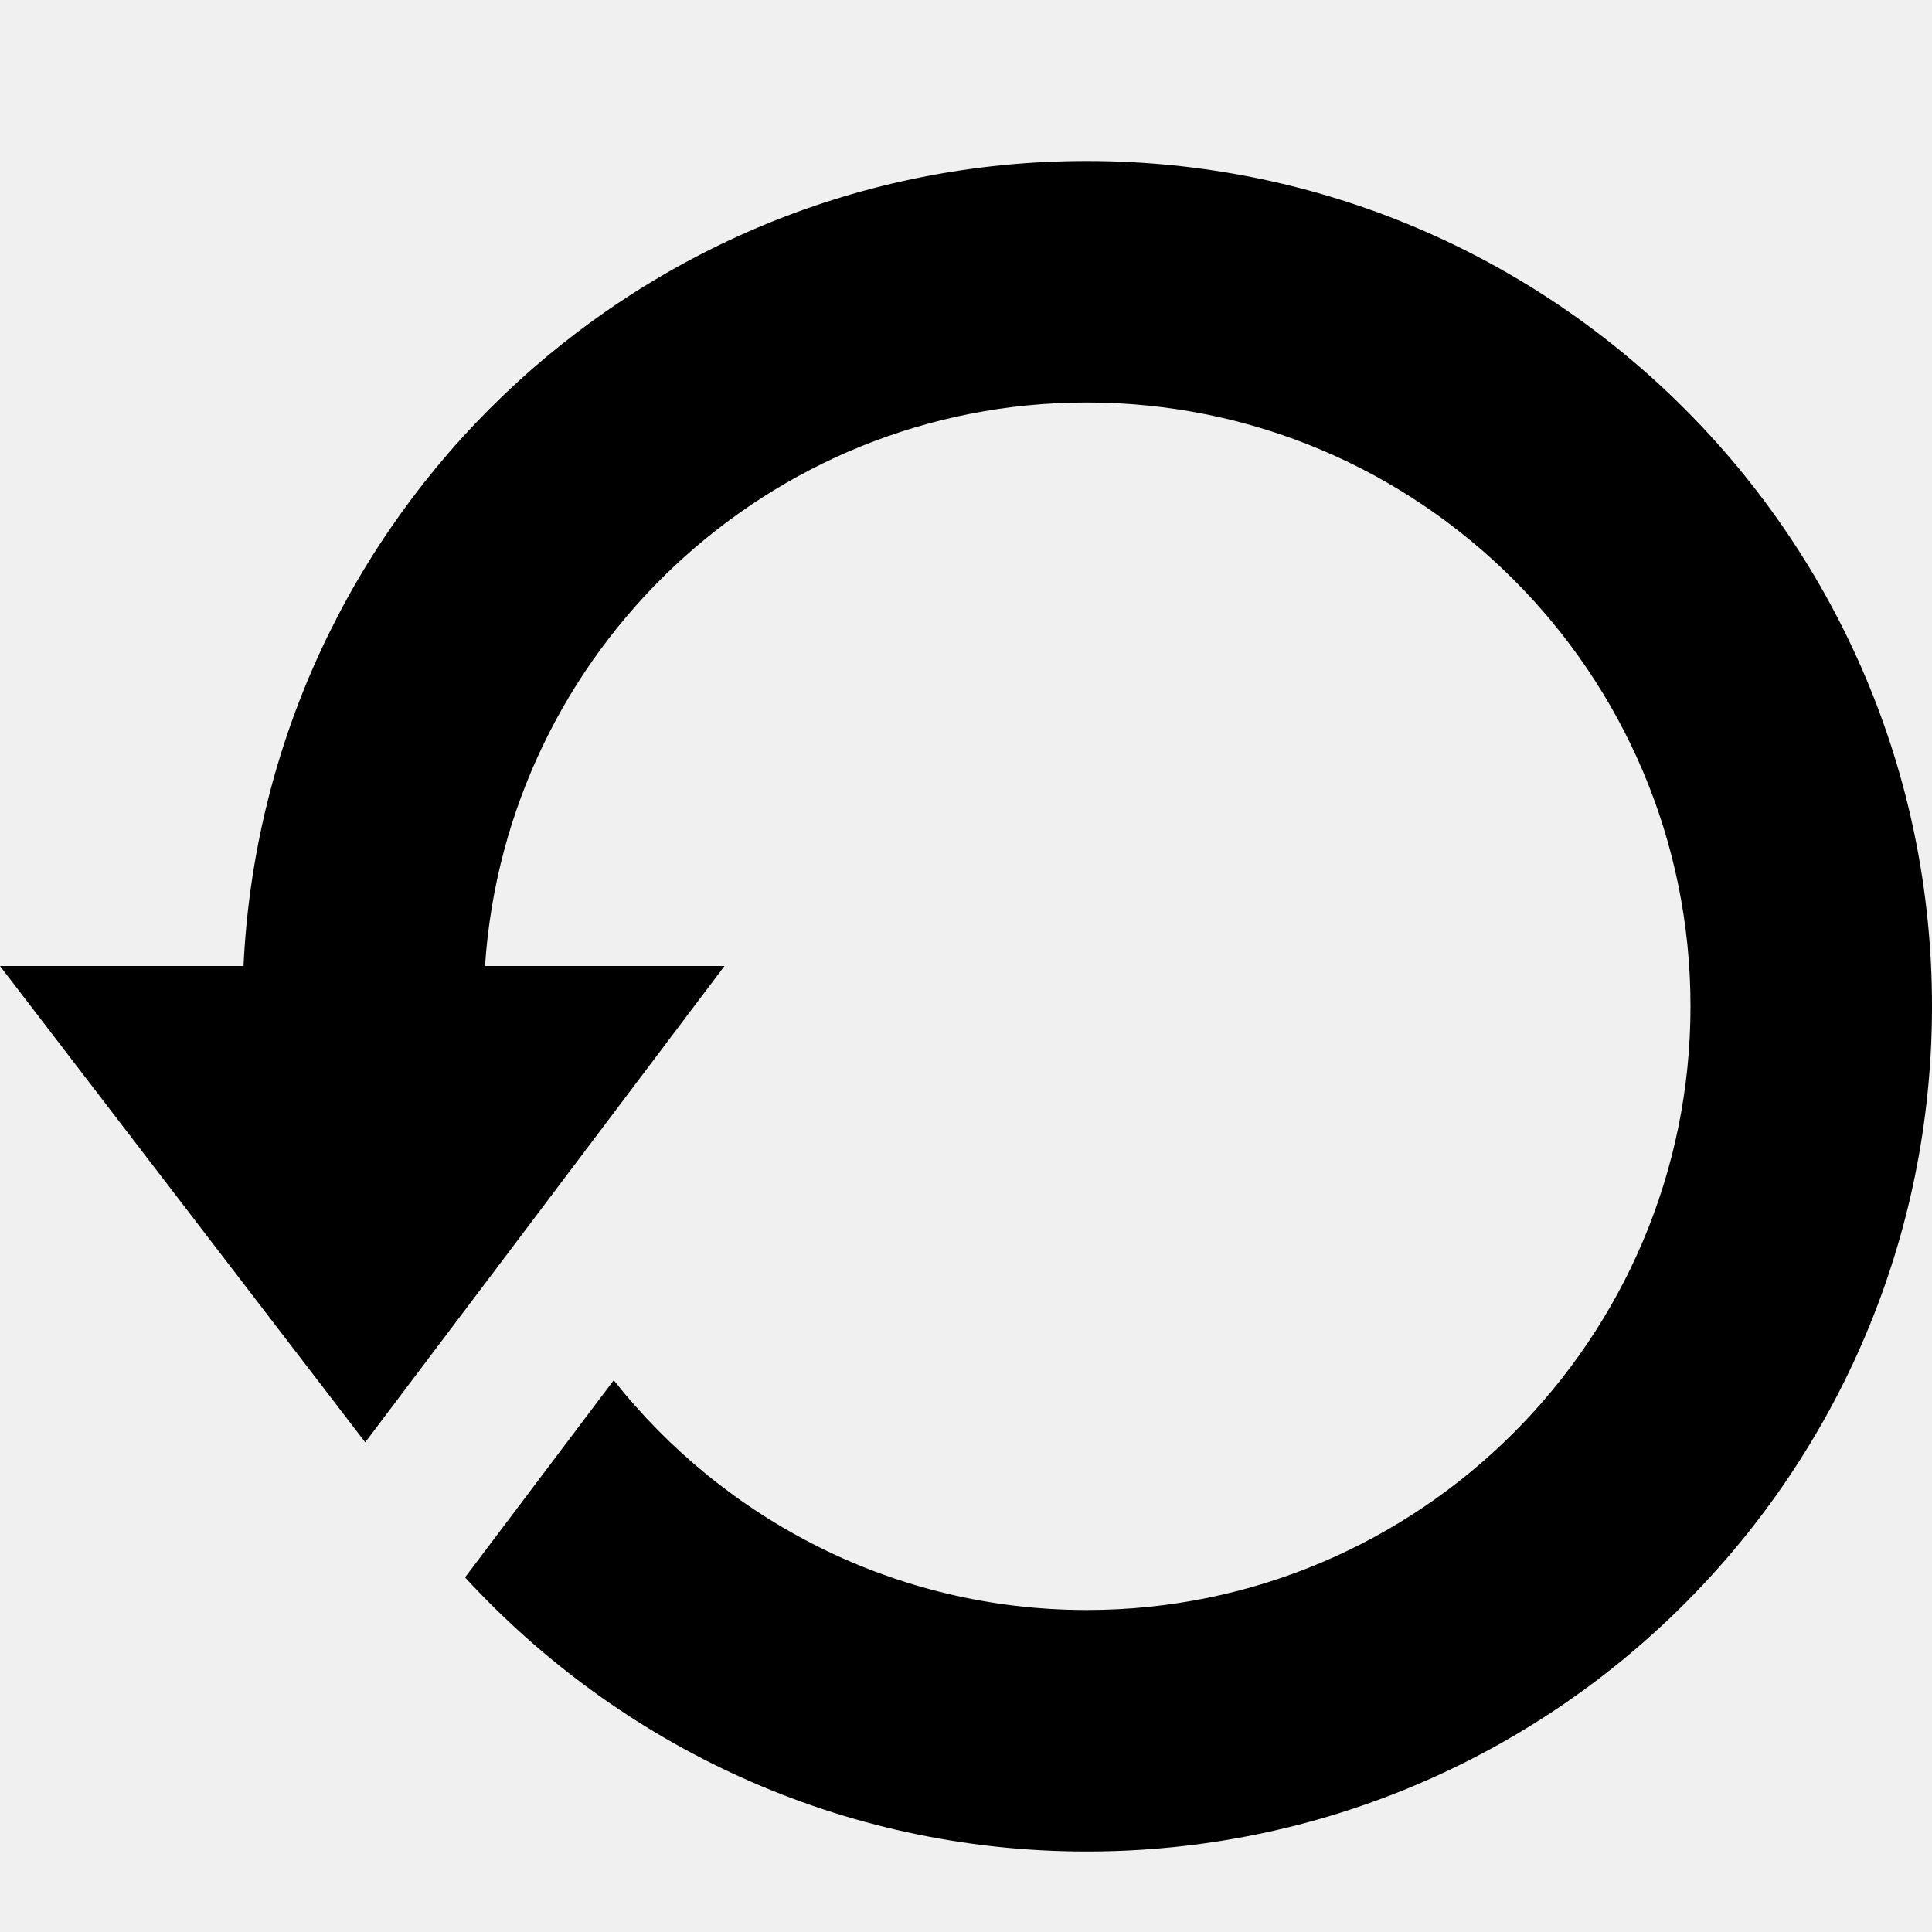
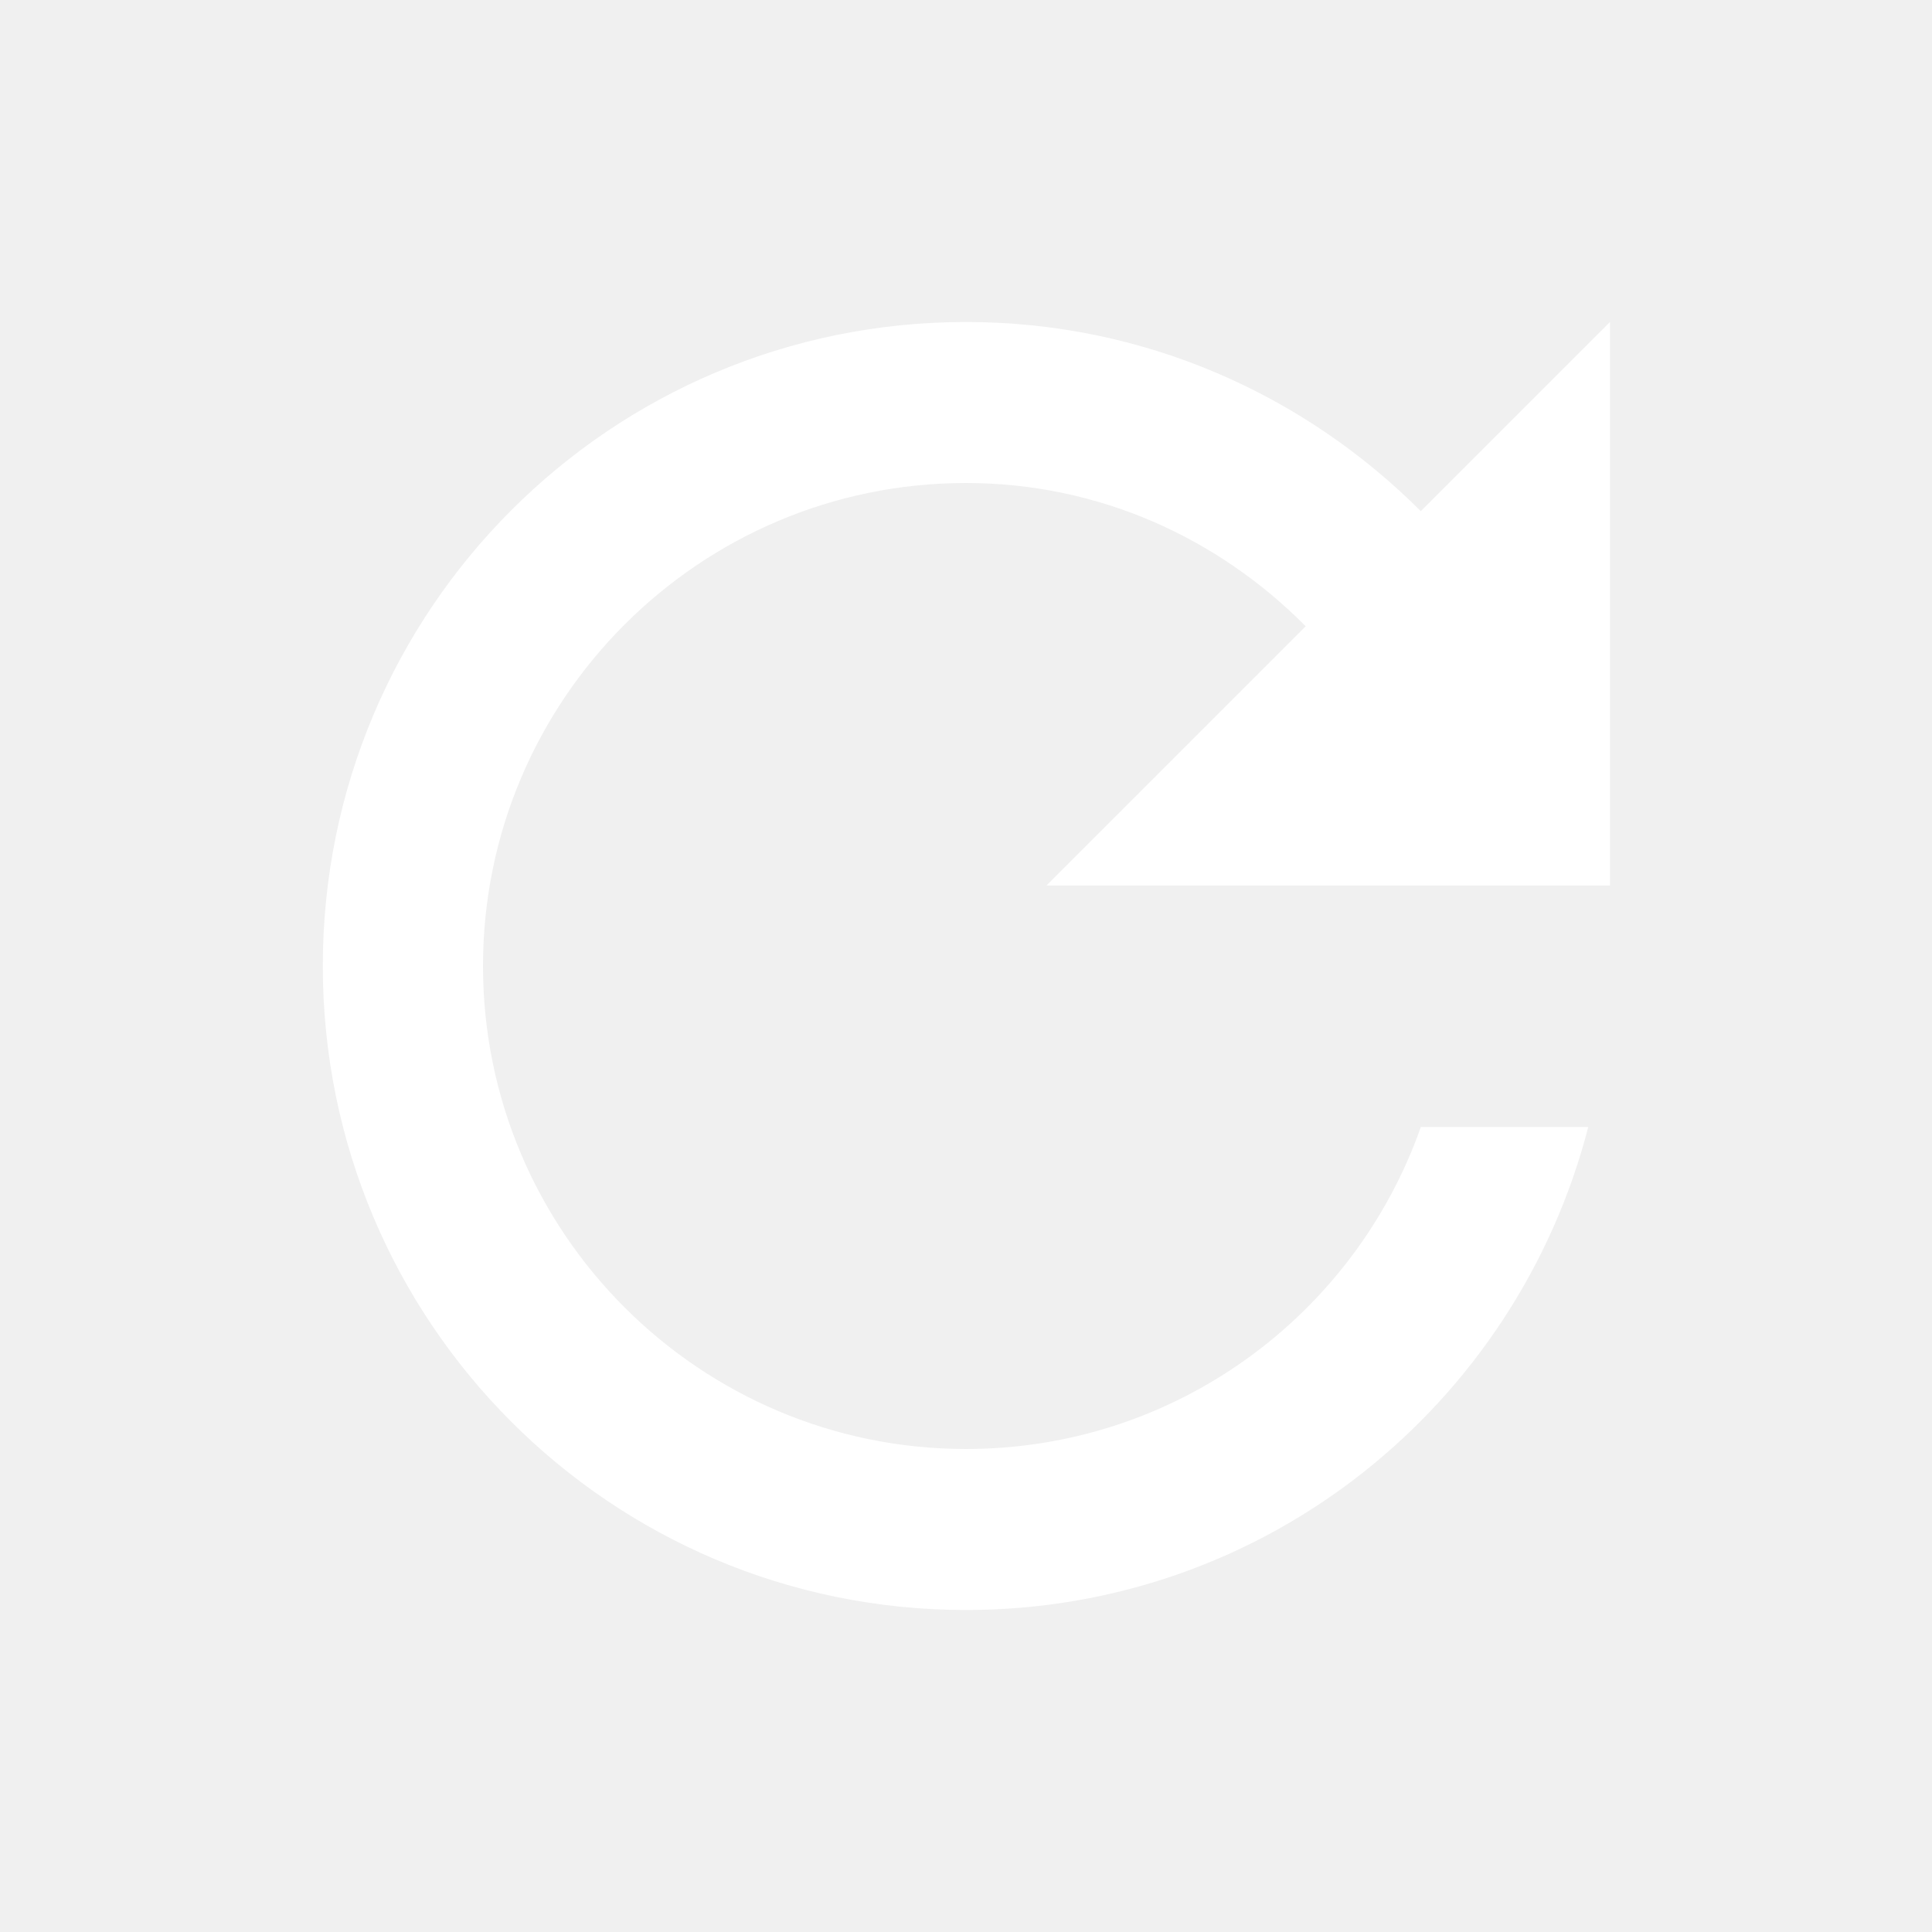
- <svg xmlns="http://www.w3.org/2000/svg" width="24" height="24" viewBox="0 0 24 24">
-   <path d="M13.5 2c-5.629 0-10.212 4.436-10.475 10h-3.025l4.537 5.917 4.463-5.917h-2.975c.26-3.902 3.508-7 7.475-7 4.136 0 7.5 3.364 7.5 7.5s-3.364 7.5-7.5 7.5c-2.381 0-4.502-1.119-5.876-2.854l-1.847 2.449c1.919 2.088 4.664 3.405 7.723 3.405 5.798 0 10.5-4.702 10.5-10.5s-4.702-10.5-10.5-10.5z" />
+ <svg xmlns="http://www.w3.org/2000/svg" fill="#FFF" height="24" width="24">
+   <path d="M17.65 6.35C16.2 4.9 14.21 4 12 4c-4.42 0-7.99 3.58-7.99 8s3.57 8 7.99 8c3.73 0 6.84-2.55 7.73-6h-2.08c-.82 2.33-3.04 4-5.65 4-3.31 0-6-2.69-6-6s2.69-6 6-6c1.66 0 3.14.69 4.22 1.78L13 11h7V4l-2.35 2.35z" />
+   <path d="M0 0h24v24H0z" fill="none" />
</svg>
